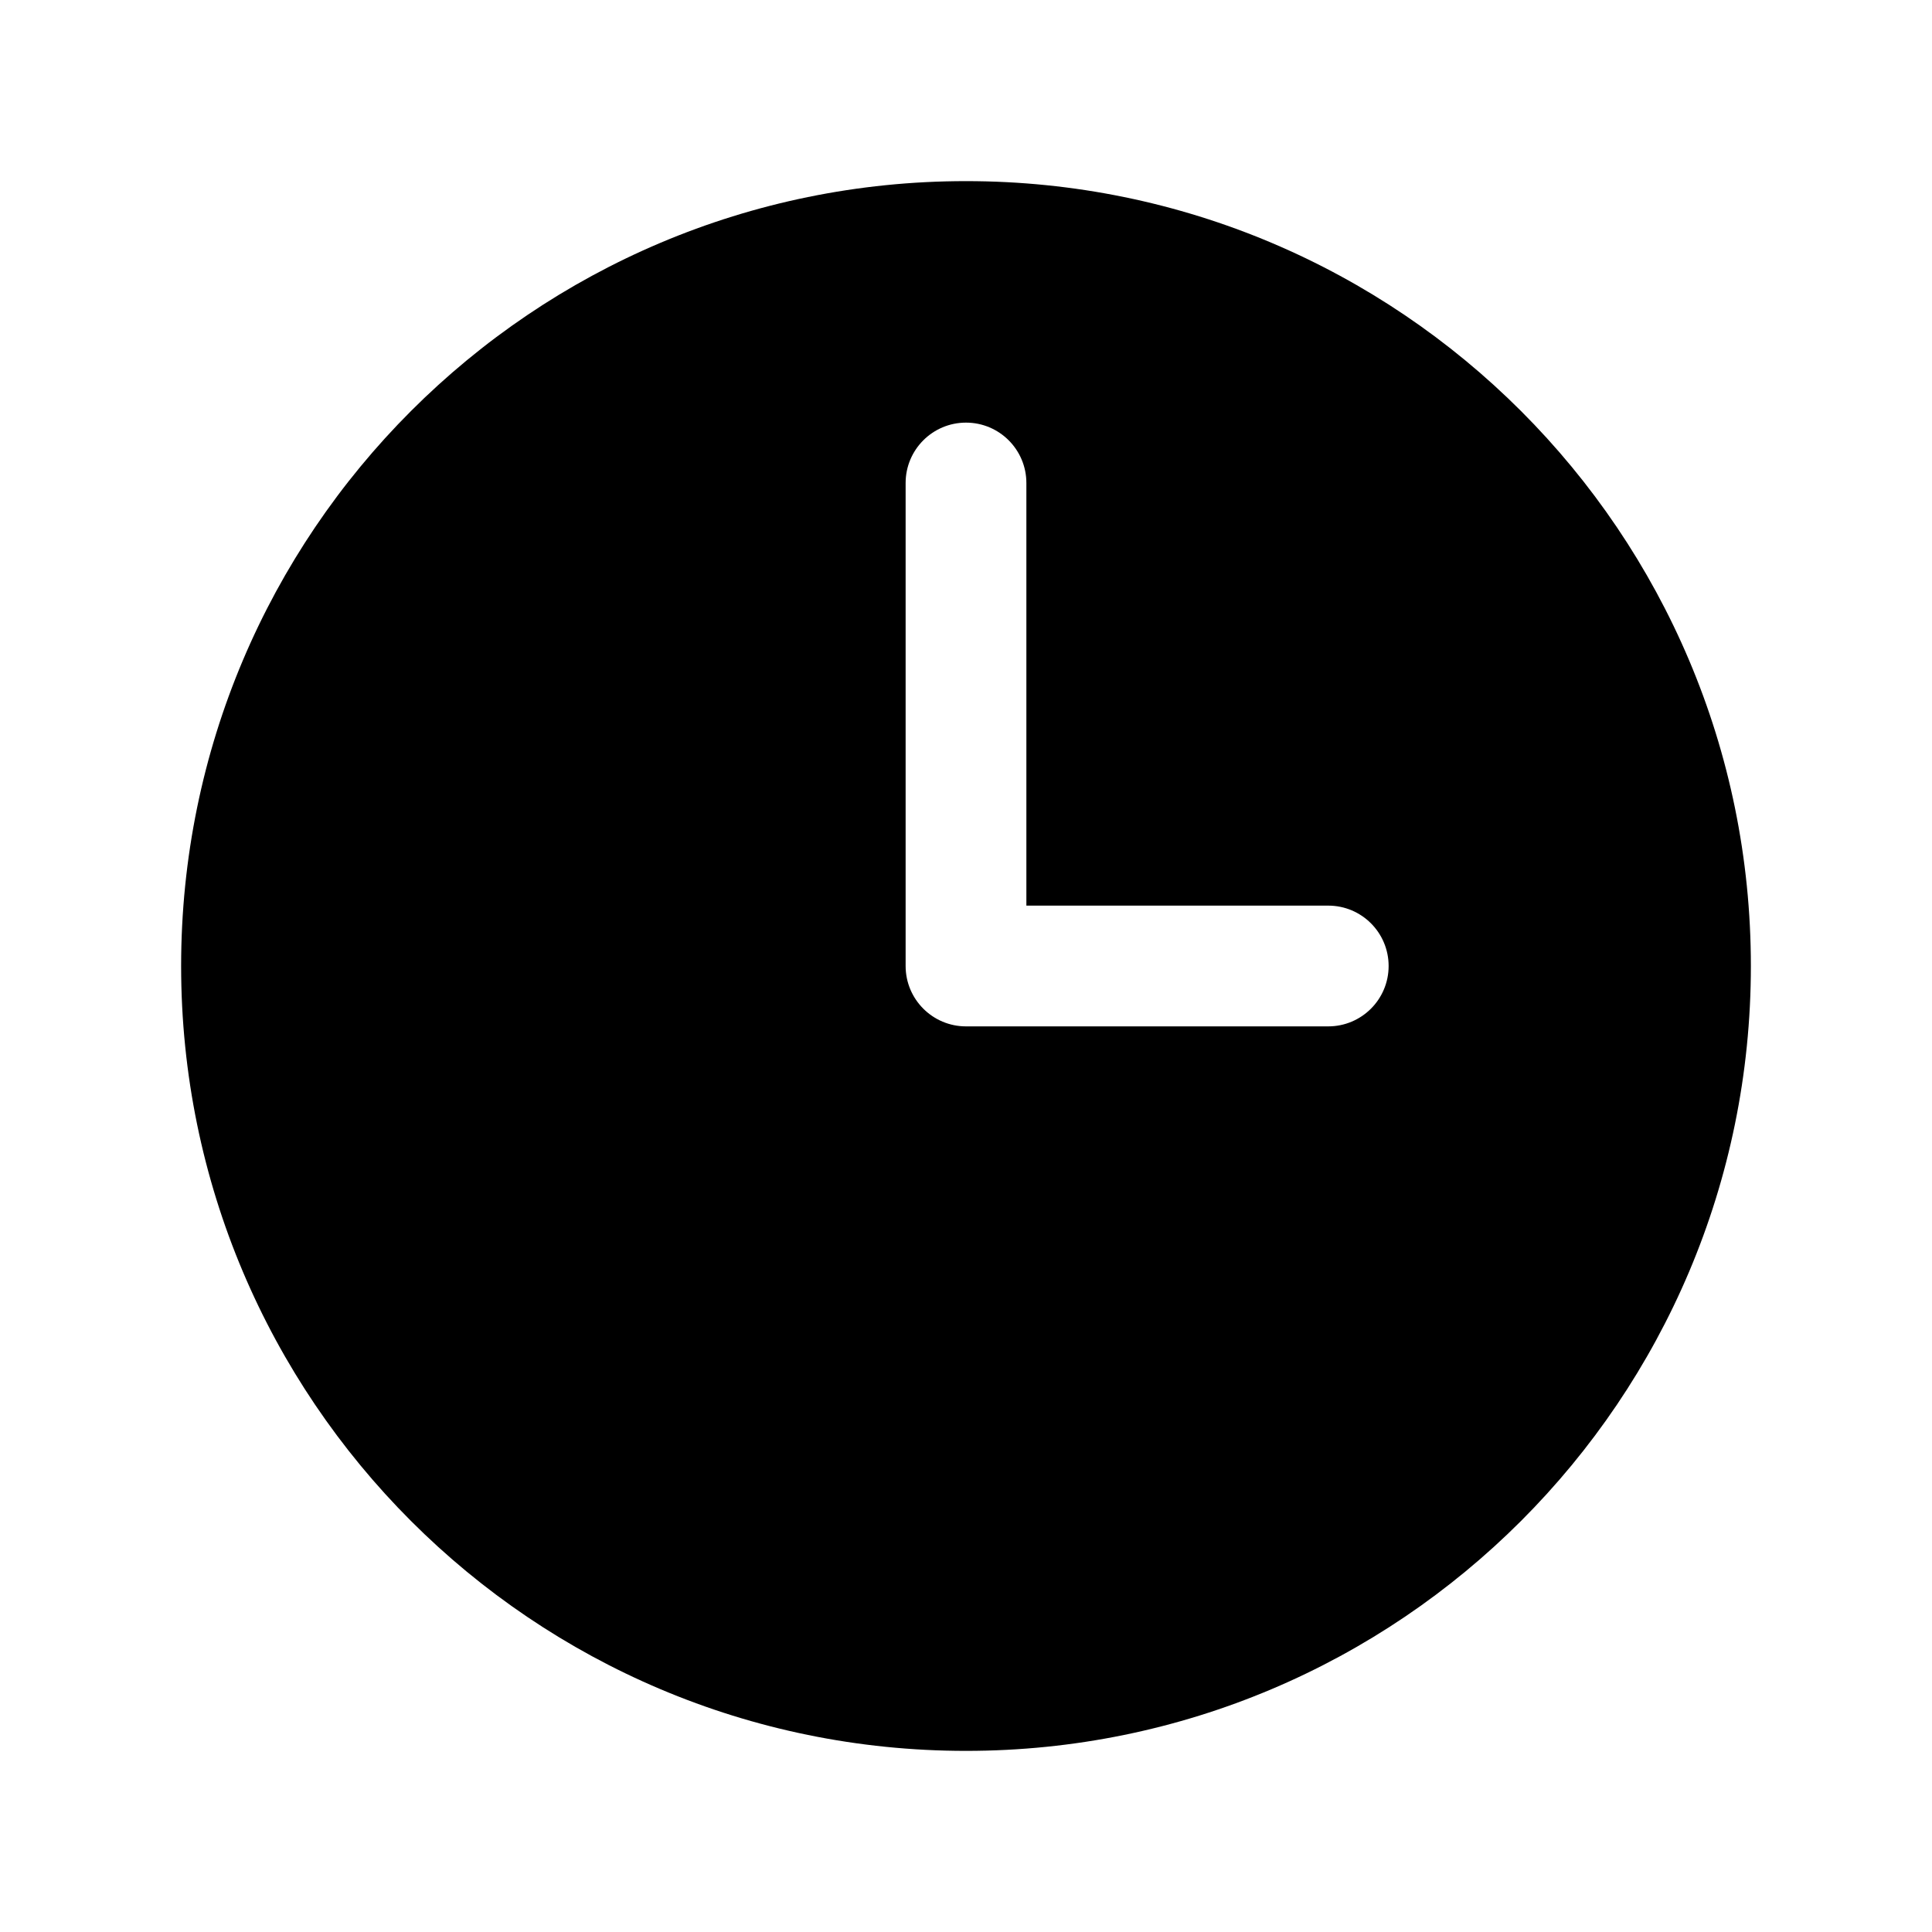
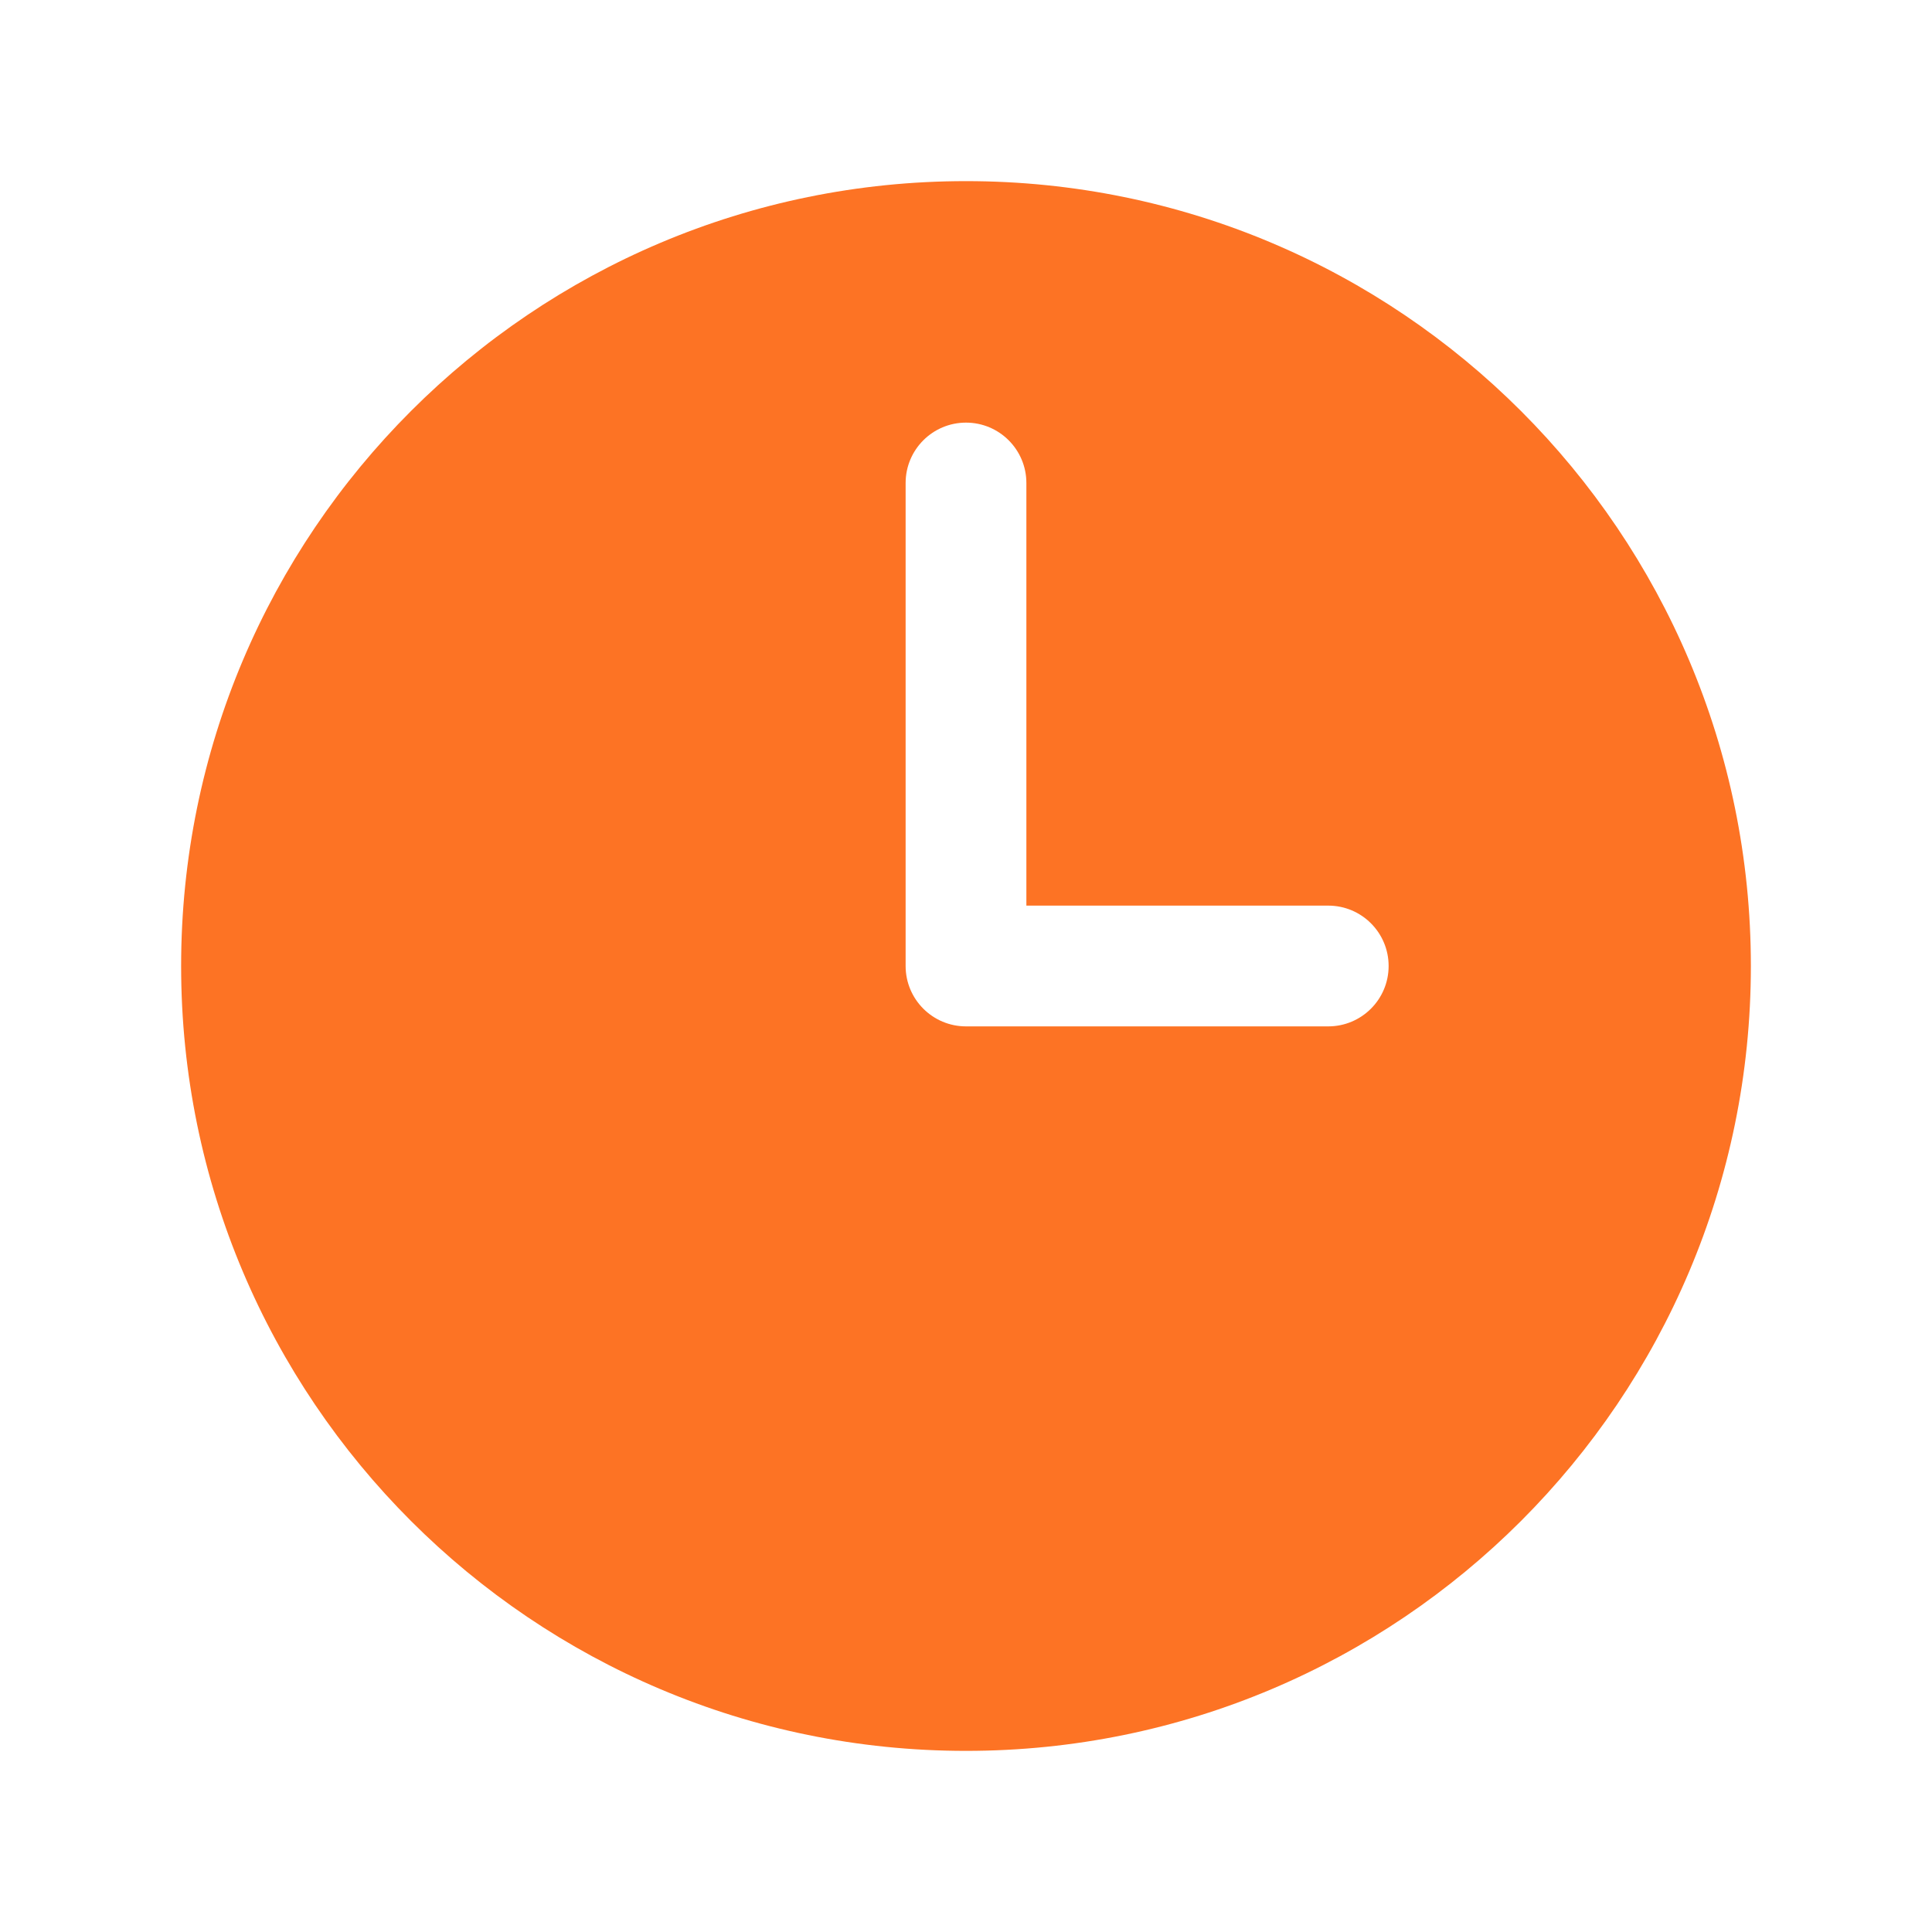
- <svg xmlns="http://www.w3.org/2000/svg" viewBox="0 0 24 24" fill="currentColor" class="w-6 h-6">
+ <svg xmlns="http://www.w3.org/2000/svg" viewBox="0 0 24 24" fill="#fd7324" class="w-6 h-6">
  <path fill-rule="evenodd" d="M12 2.25c-5.385 0-9.75 4.365-9.75 9.75s4.365 9.75 9.75 9.75 9.75-4.365 9.75-9.75S17.385 2.25 12 2.25zM12.75 6a.75.75 0 00-1.5 0v6c0 .414.336.75.75.75h4.5a.75.75 0 000-1.5h-3.75V6z" clip-rule="evenodd" />
</svg>
